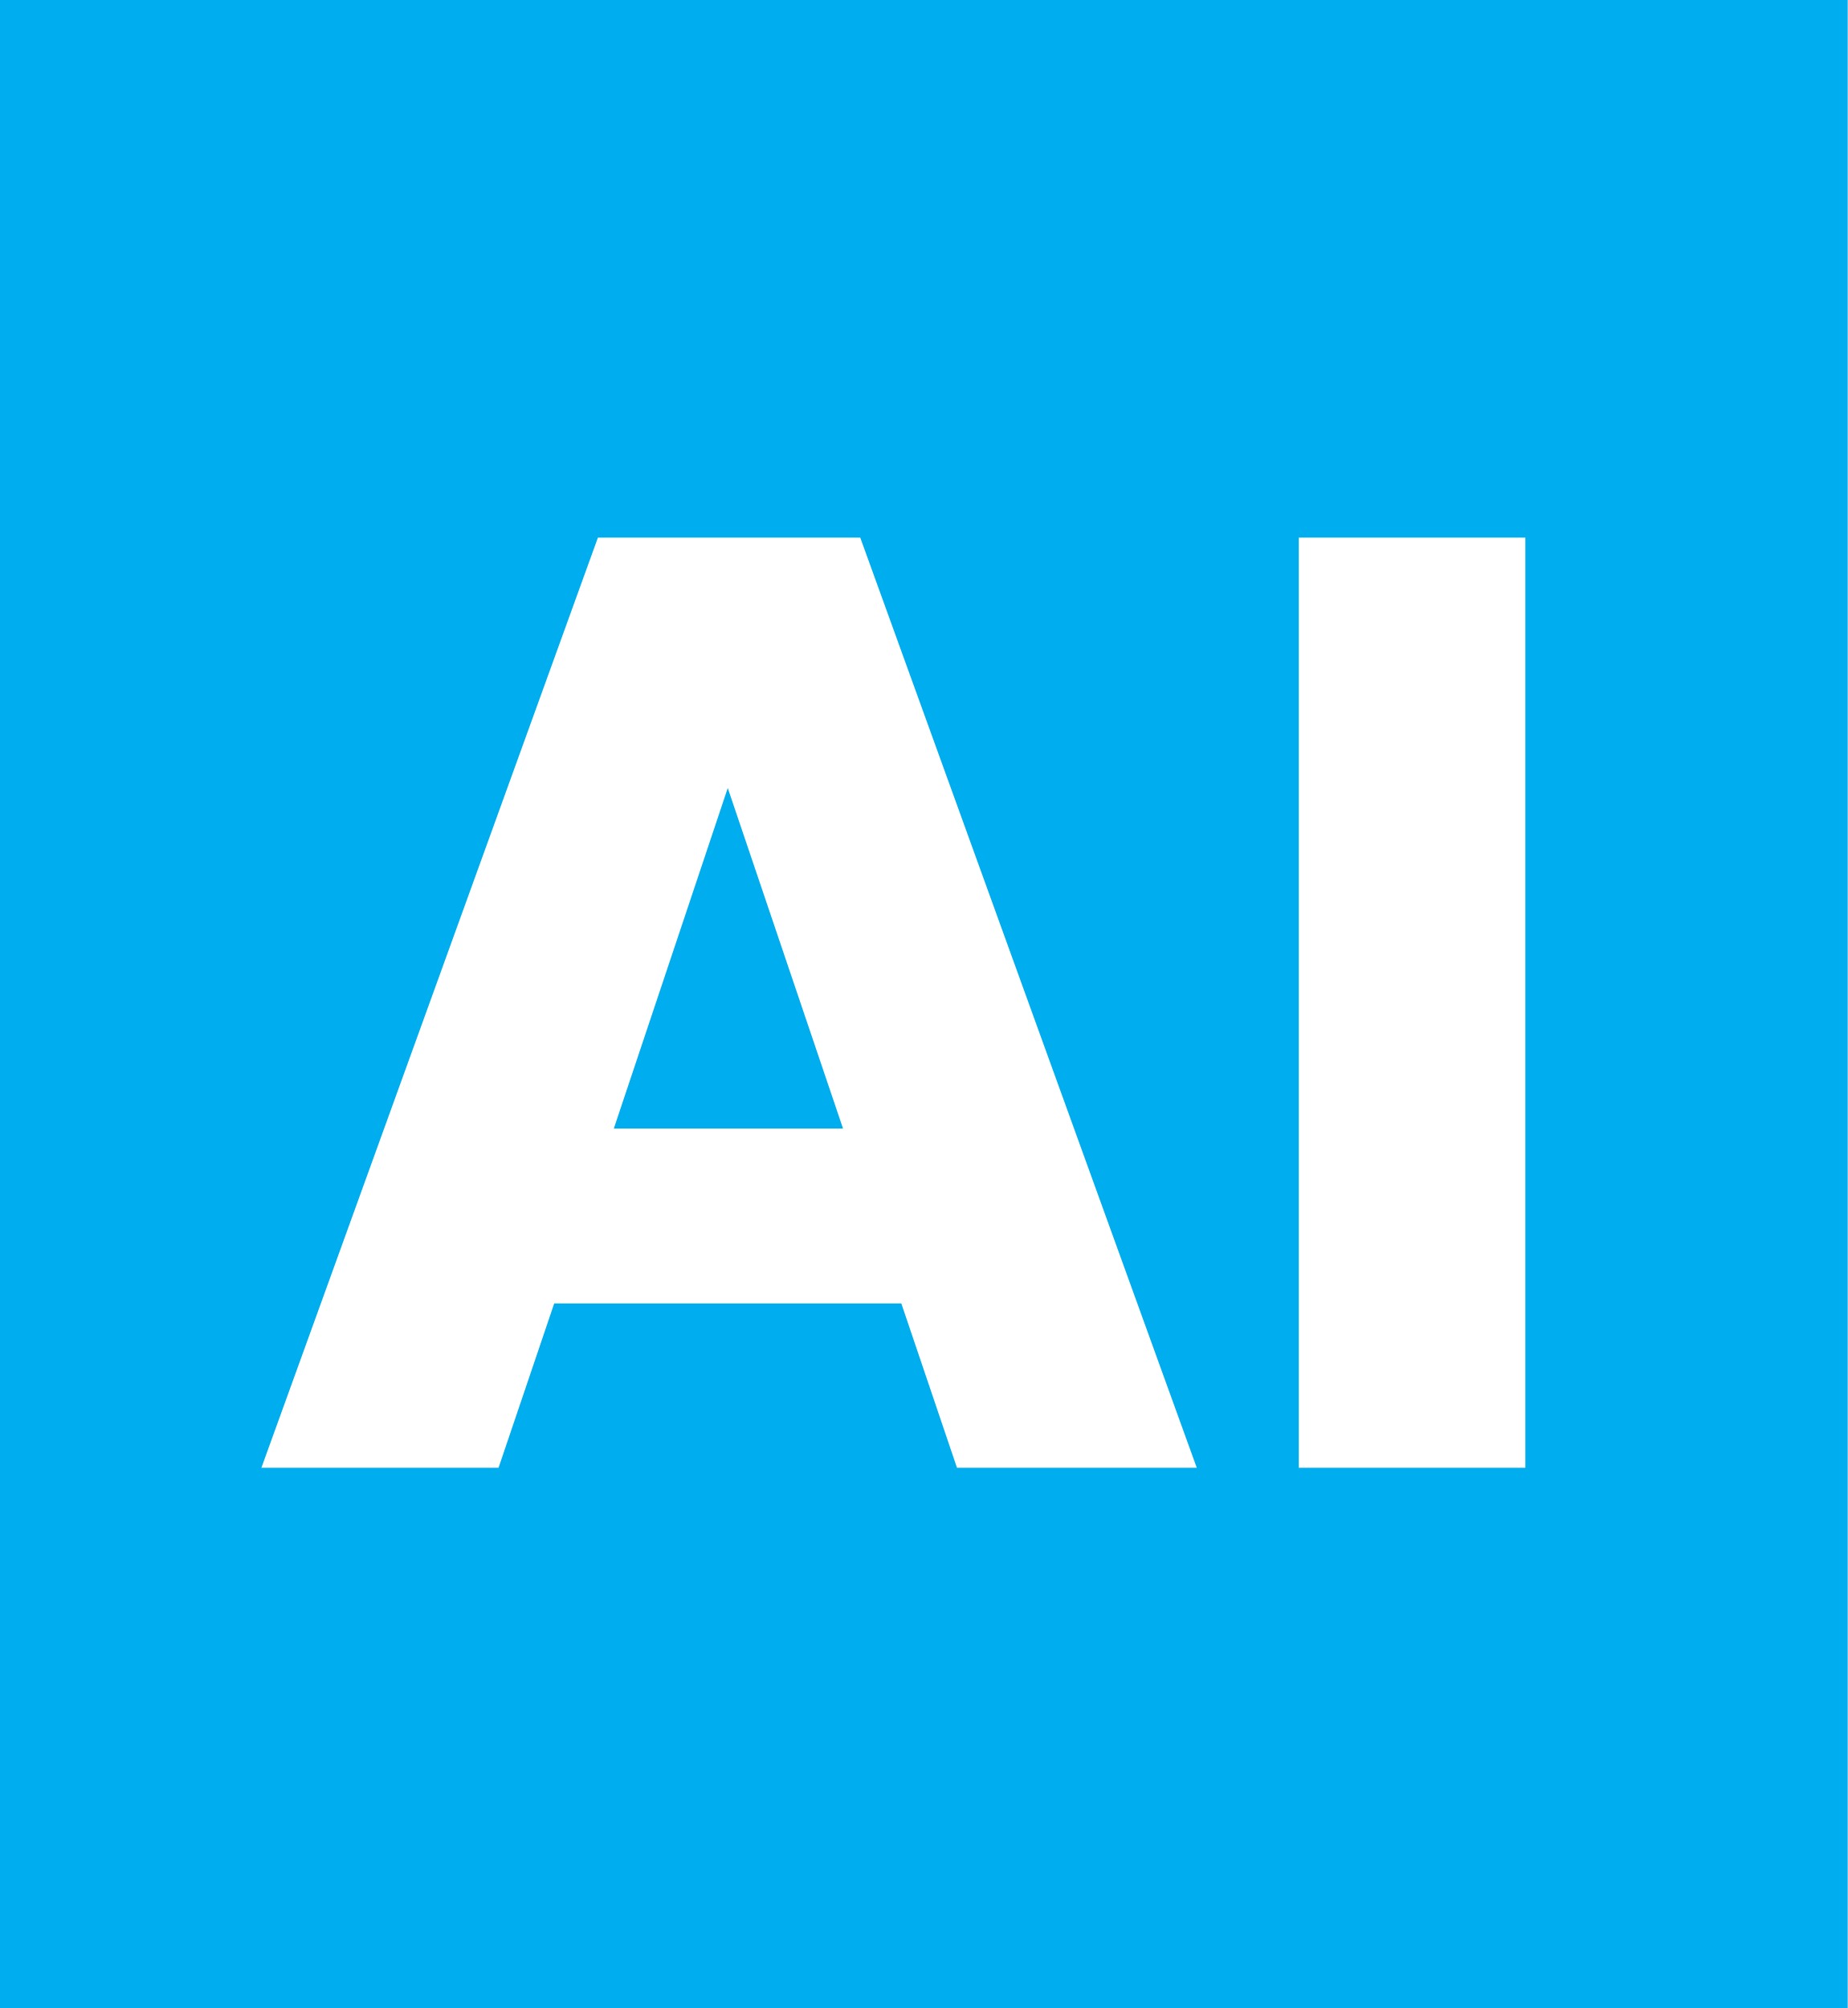
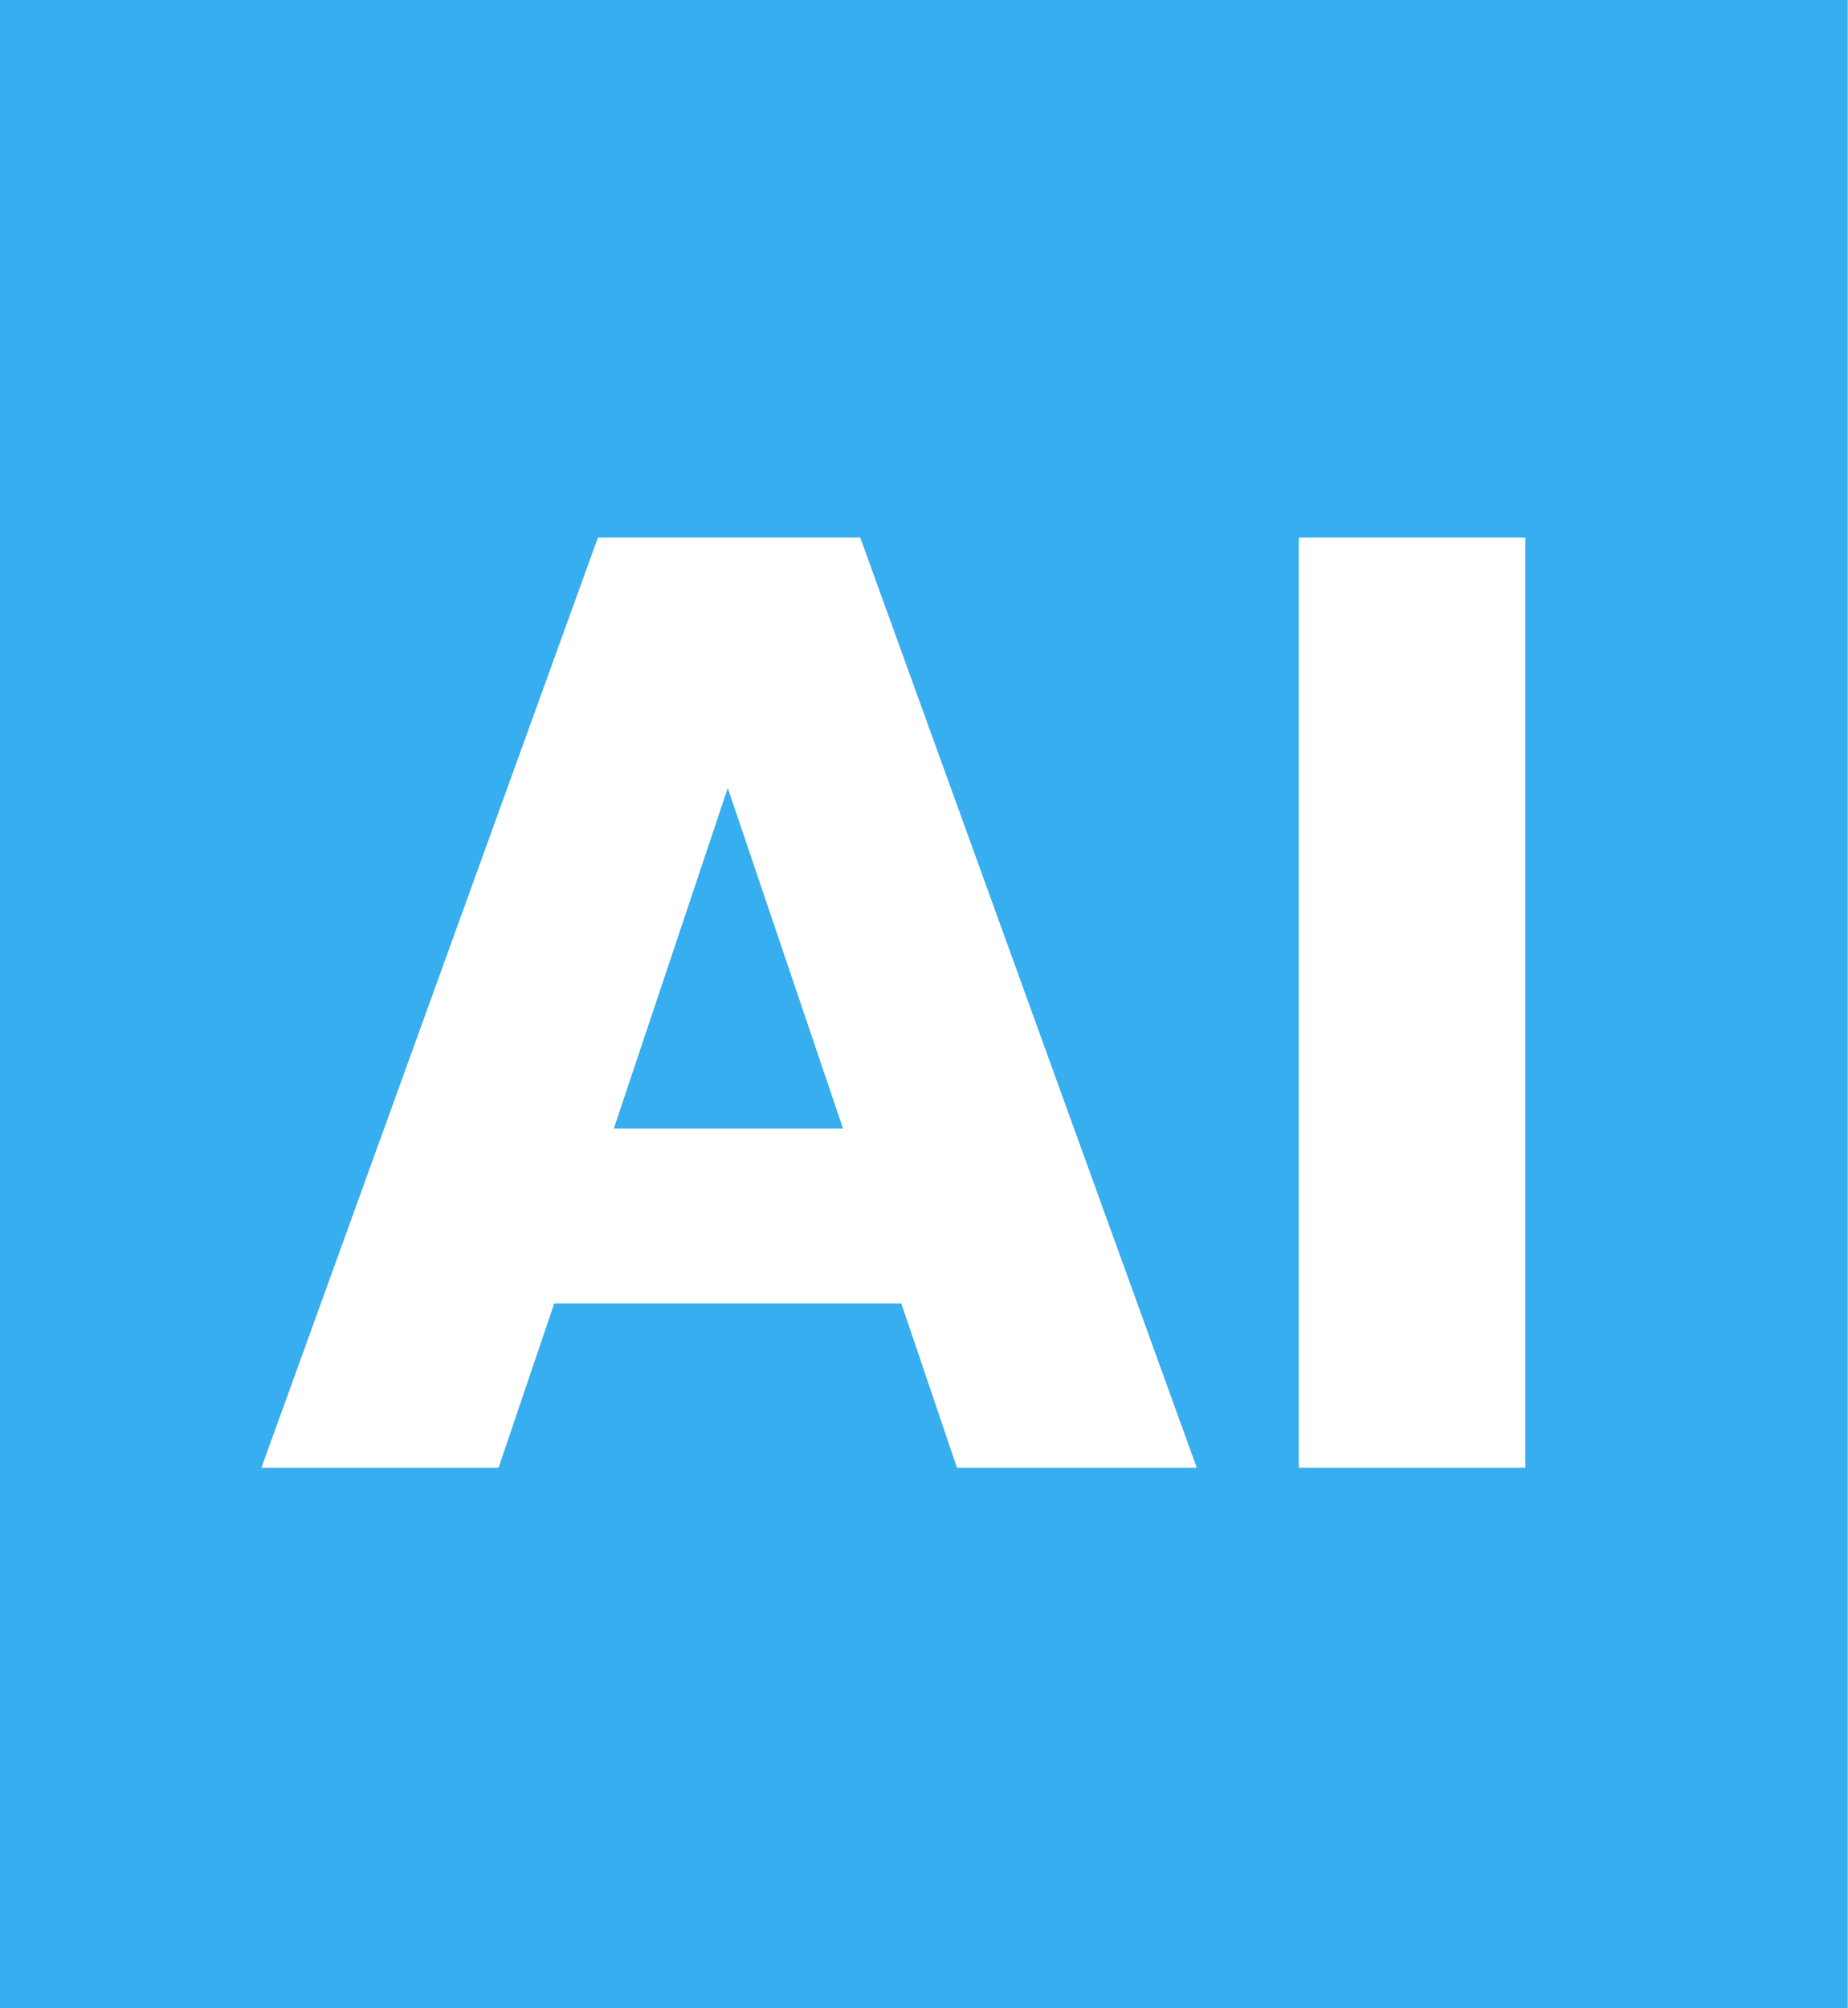
<svg xmlns="http://www.w3.org/2000/svg" viewBox="20 20 300 326">
-   <rect x="20" y="20" width="300" height="326" fill="#00AEEF" />
+   <rect x="20" y="20" width="300" height="326" fill="#37AEEF" />
  <path d="M166.343 231.616H109.983L100.948 258.291H62.442L117.081 107.279H159.674L214.314 258.291H175.378ZM156.878 203.221 138.163 147.936 119.663 203.221Z M267.663 107.279V258.291H230.878V107.279Z" fill="#ffffff" />
</svg>
